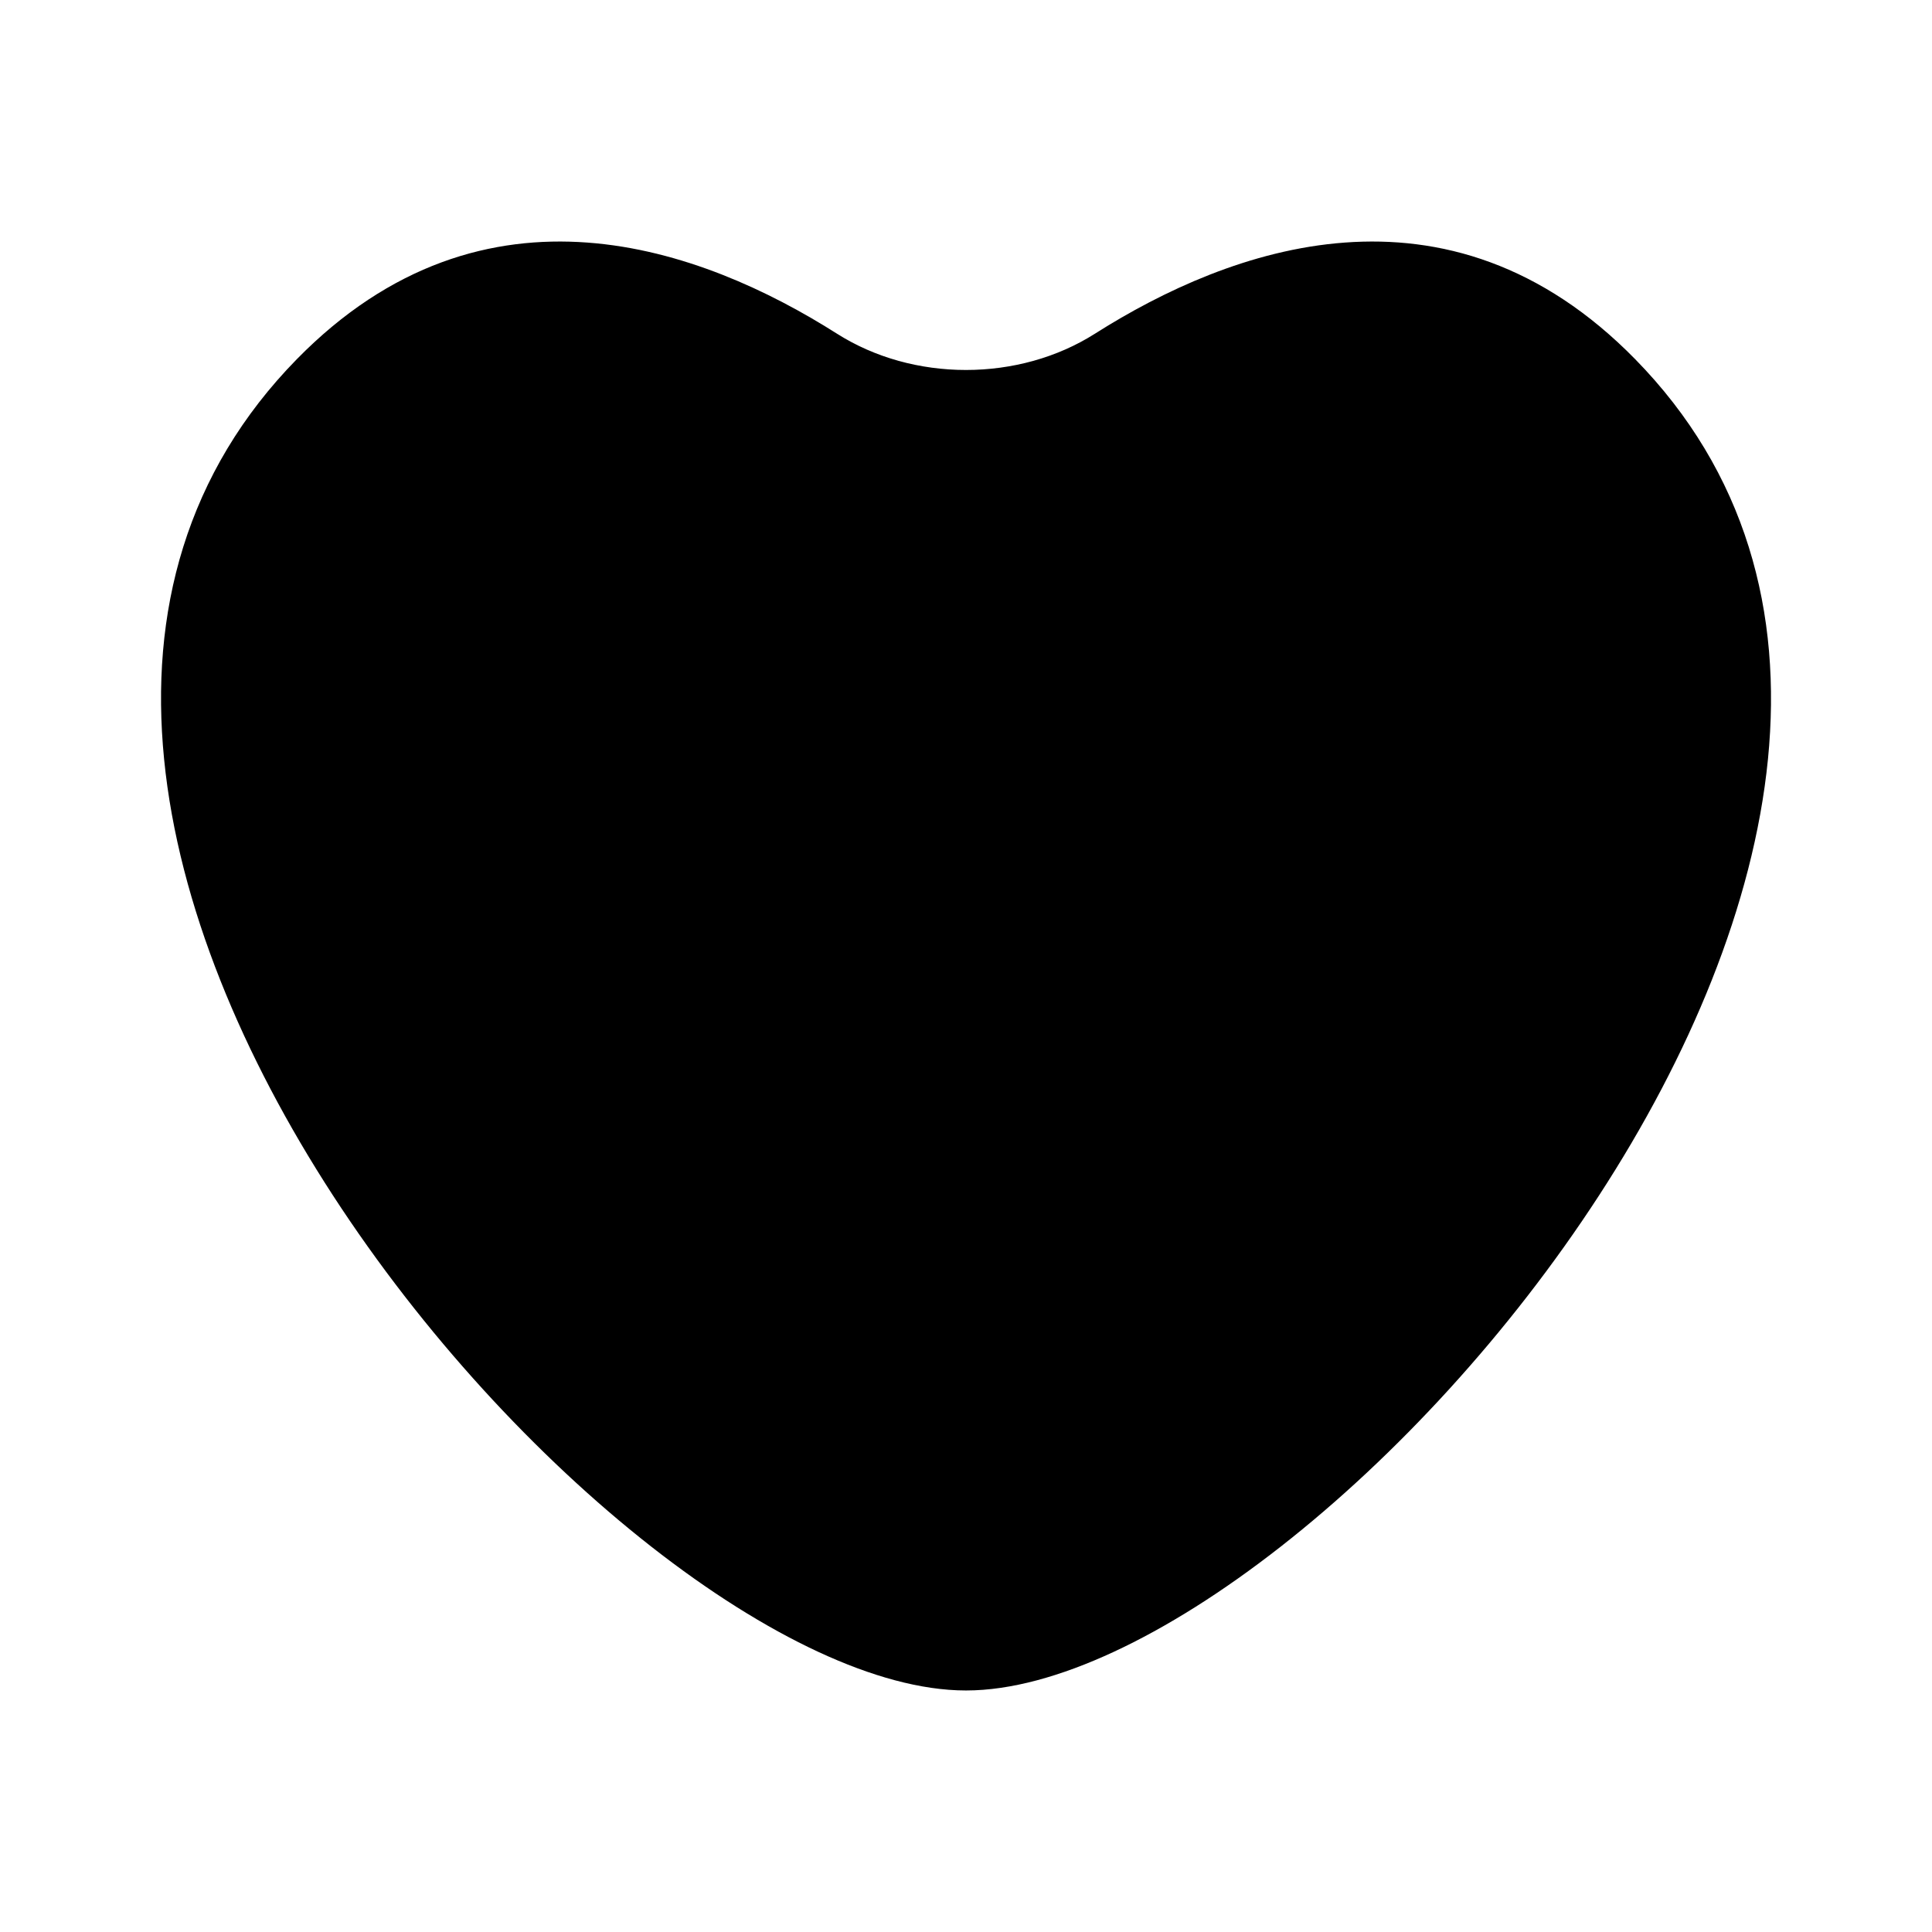
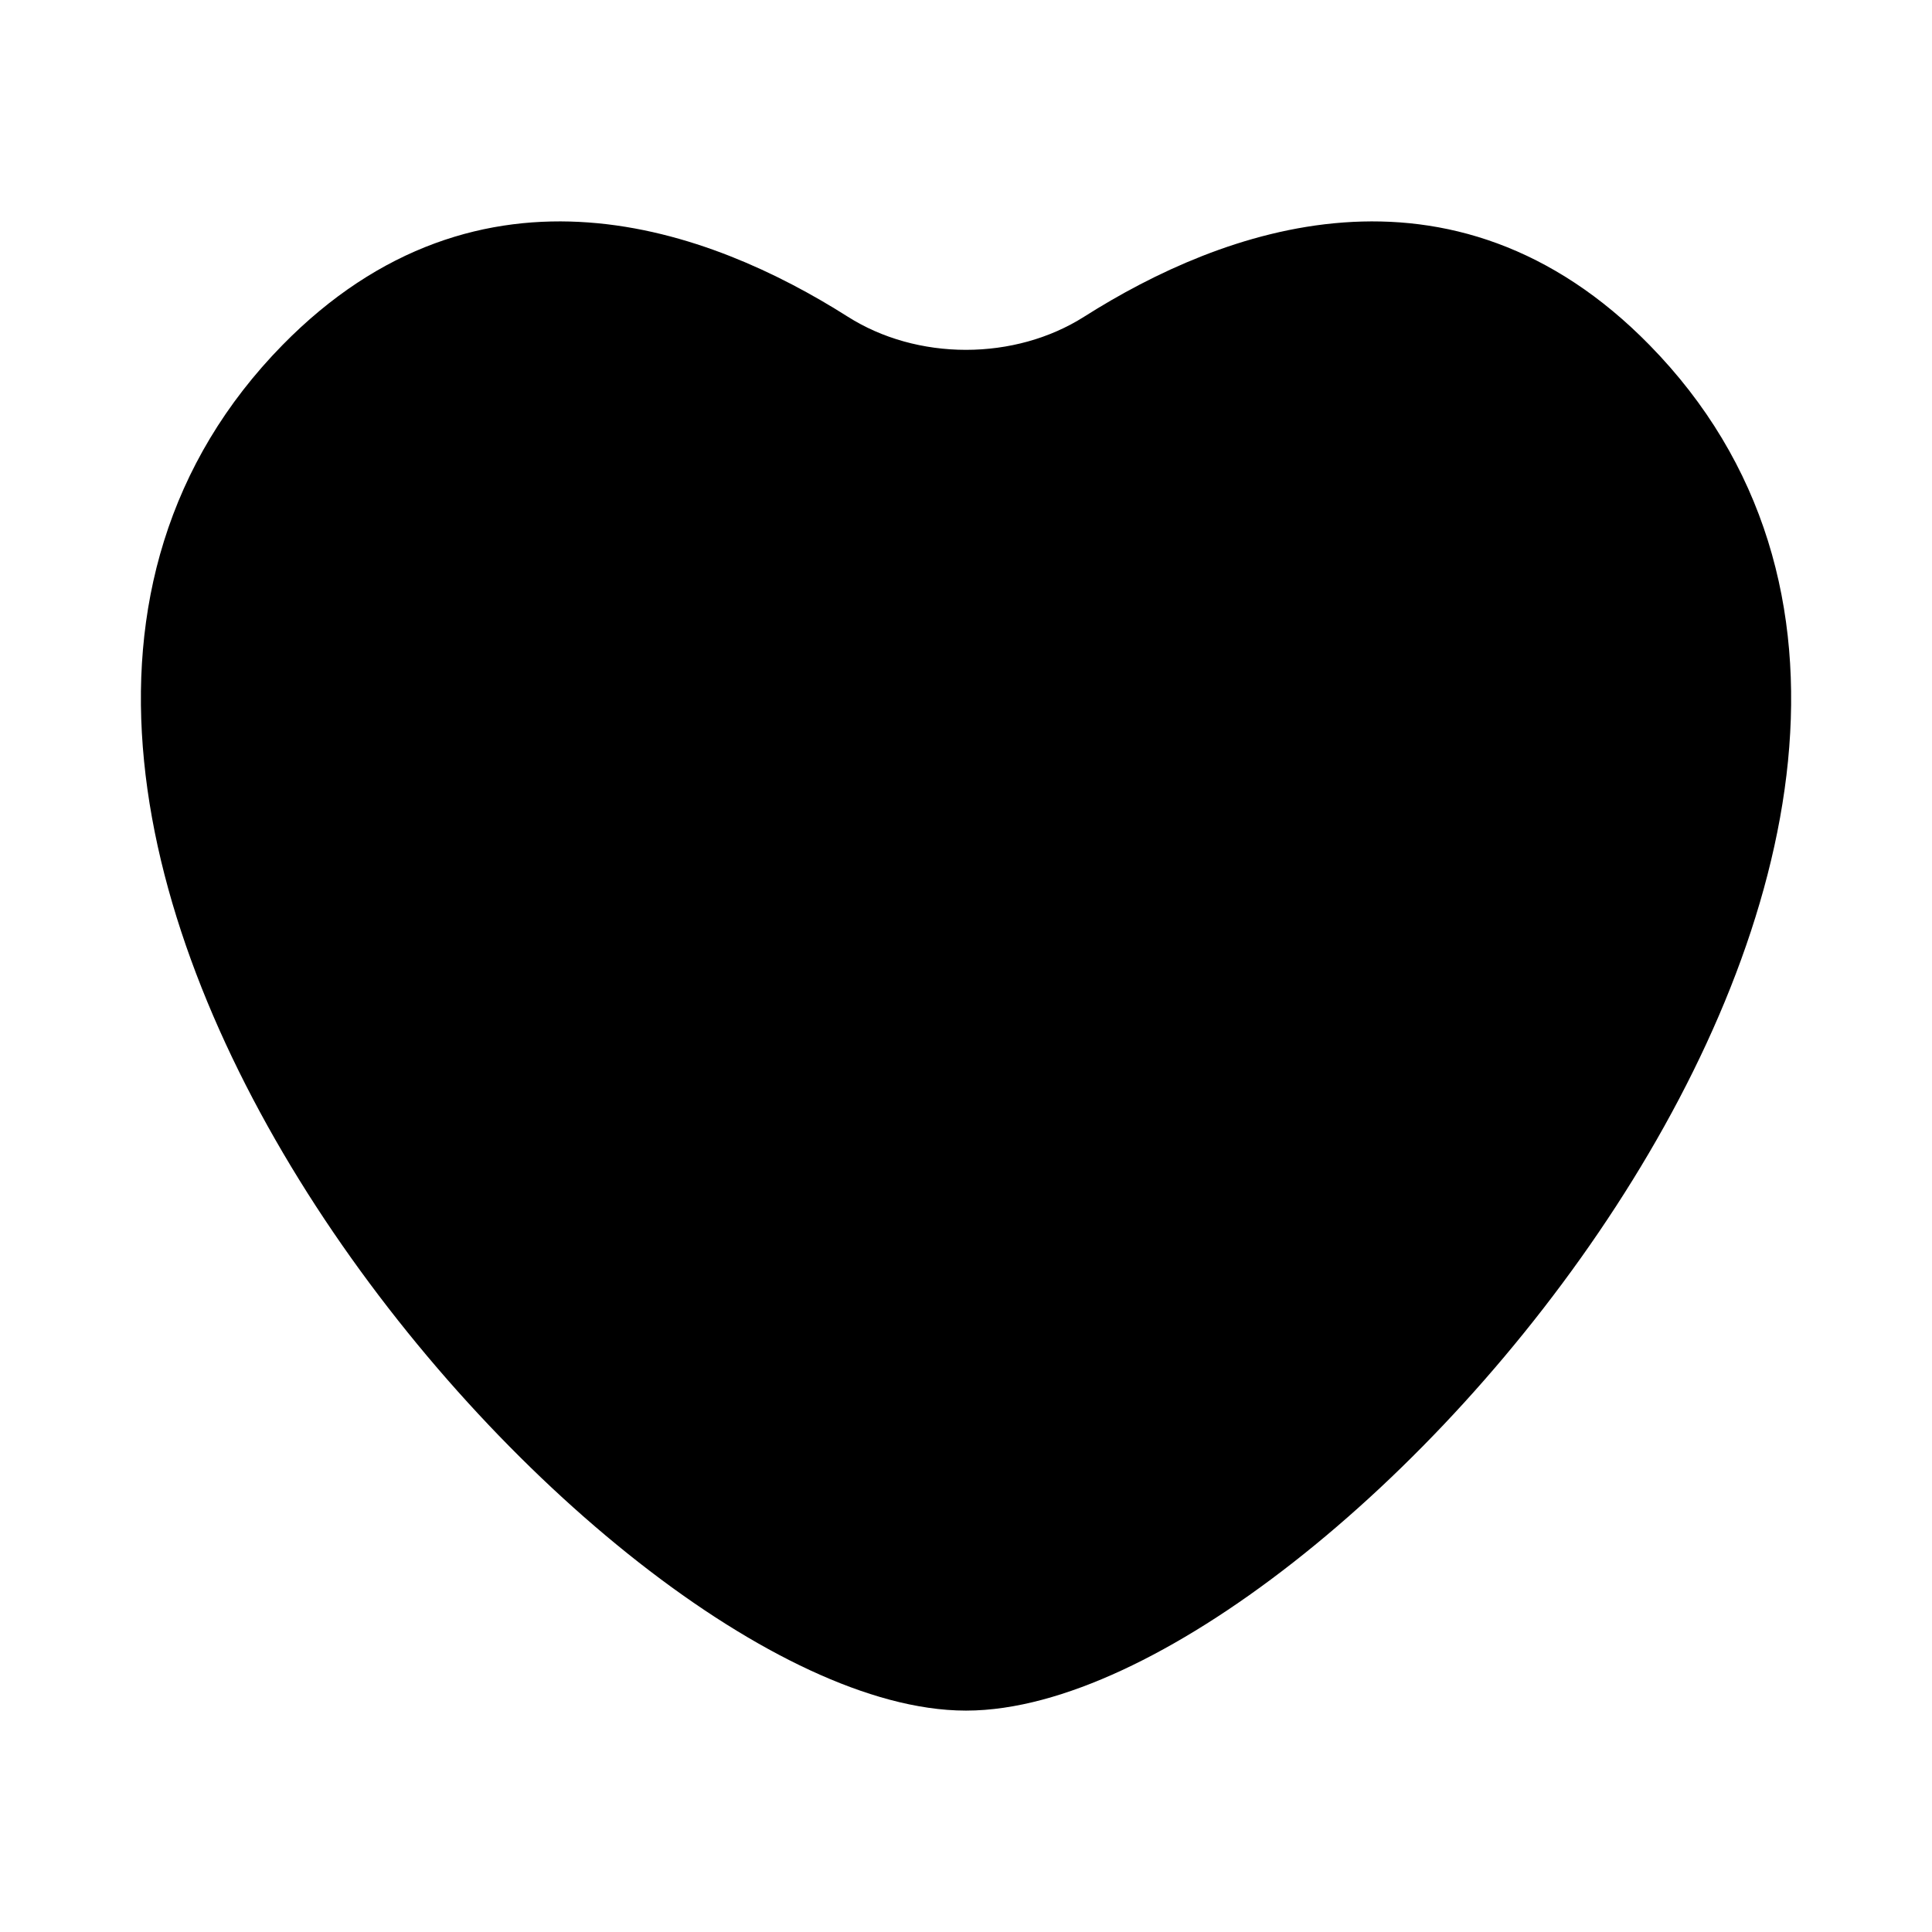
<svg xmlns="http://www.w3.org/2000/svg" width="32" height="32" viewBox="0 0 32 32" fill="none">
-   <path d="M22.327 4.682C23.708 4.581 25.193 4.973 26.606 6.414C28.291 8.133 28.843 10.246 28.62 12.506C28.394 14.787 27.376 17.206 25.927 19.436C24.482 21.661 22.635 23.657 20.806 25.089C18.949 26.544 17.219 27.333 16 27.333C14.781 27.333 13.051 26.544 11.194 25.089C9.366 23.657 7.519 21.661 6.073 19.436C4.625 17.206 3.606 14.787 3.381 12.506C3.157 10.246 3.709 8.133 5.394 6.414C6.808 4.973 8.292 4.581 9.674 4.682C11.088 4.785 12.438 5.412 13.508 6.091C14.987 7.029 17.012 7.029 18.491 6.091C19.561 5.412 20.912 4.785 22.327 4.682Z" fill="currentColor" stroke="currentColor" stroke-width="1.333" stroke-linecap="round" />
+   <path d="M22.327 4.682C23.708 4.581 25.193 4.973 26.606 6.414C28.291 8.133 28.843 10.246 28.62 12.506C28.394 14.787 27.376 17.206 25.927 19.436C24.482 21.661 22.635 23.657 20.806 25.089C18.949 26.544 17.219 27.333 16 27.333C14.781 27.333 13.051 26.544 11.194 25.089C9.366 23.657 7.519 21.661 6.073 19.436C4.625 17.206 3.606 14.787 3.381 12.506C3.157 10.246 3.709 8.133 5.394 6.414C6.808 4.973 8.292 4.581 9.674 4.682C11.088 4.785 12.438 5.412 13.508 6.091C14.987 7.029 17.012 7.029 18.491 6.091C19.561 5.412 20.912 4.785 22.327 4.682Z" fill="currentColor" stroke="currentColor" stroke-width="2" stroke-linecap="round" />
</svg>
